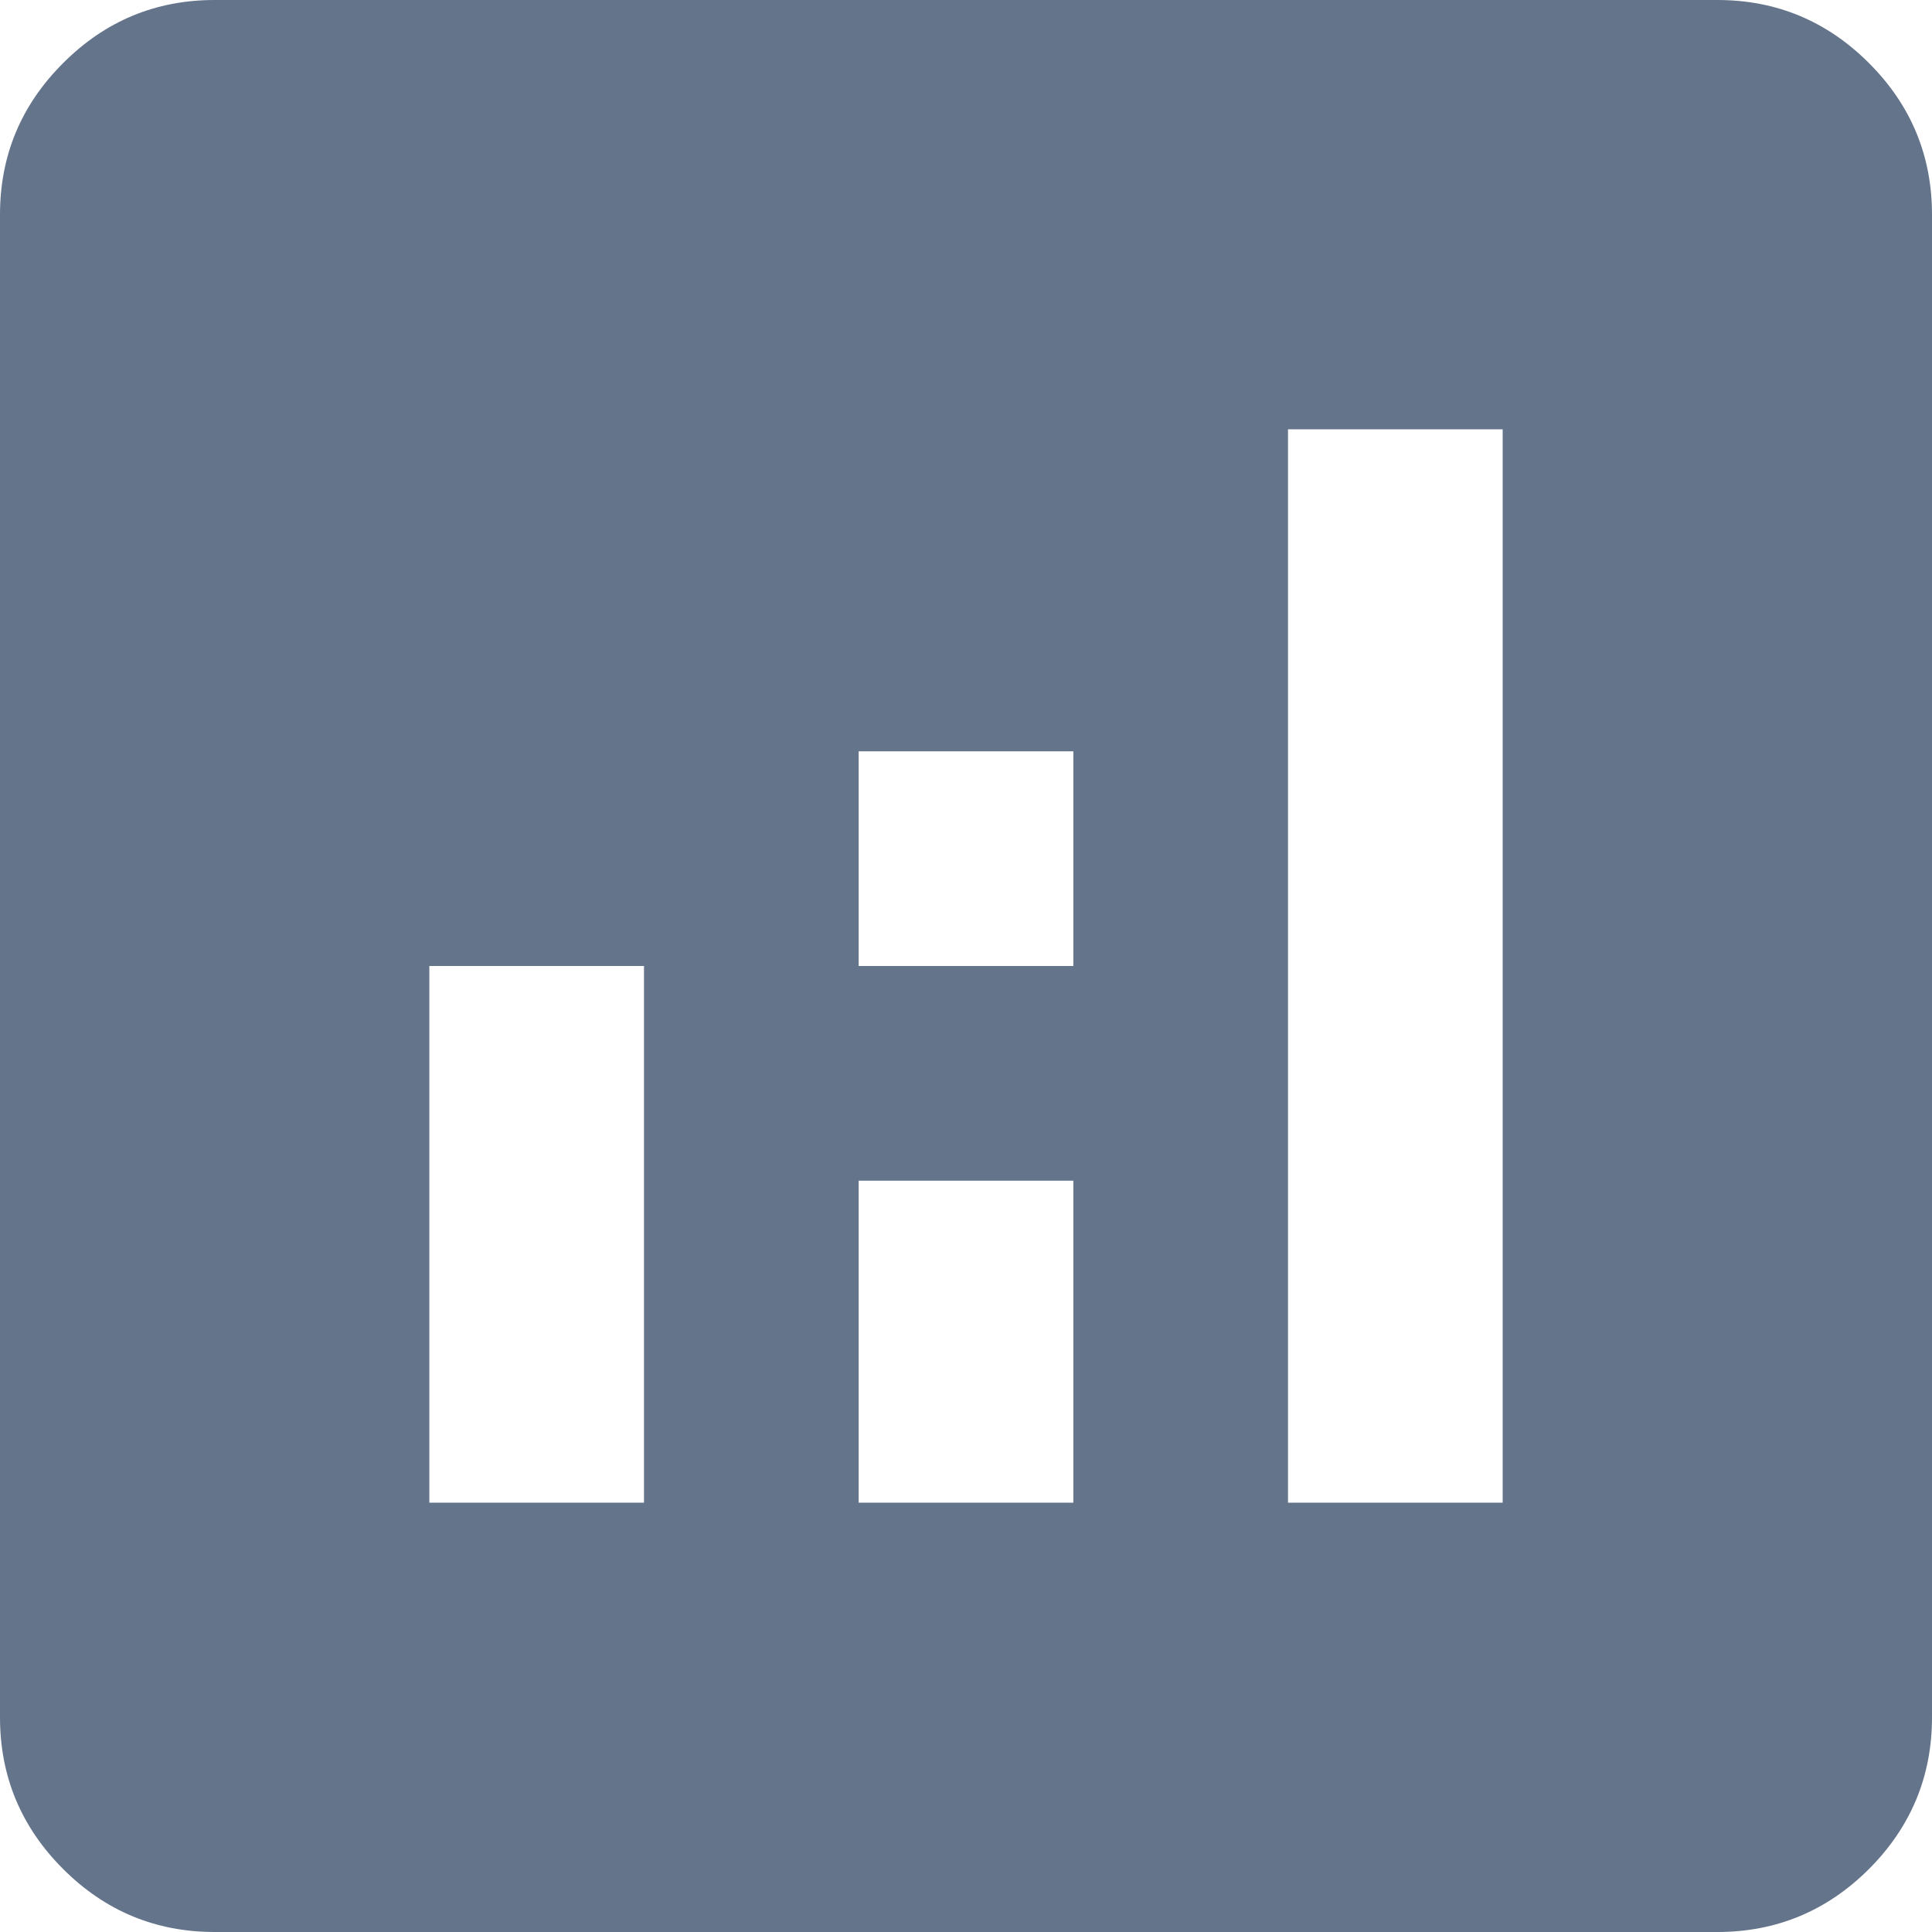
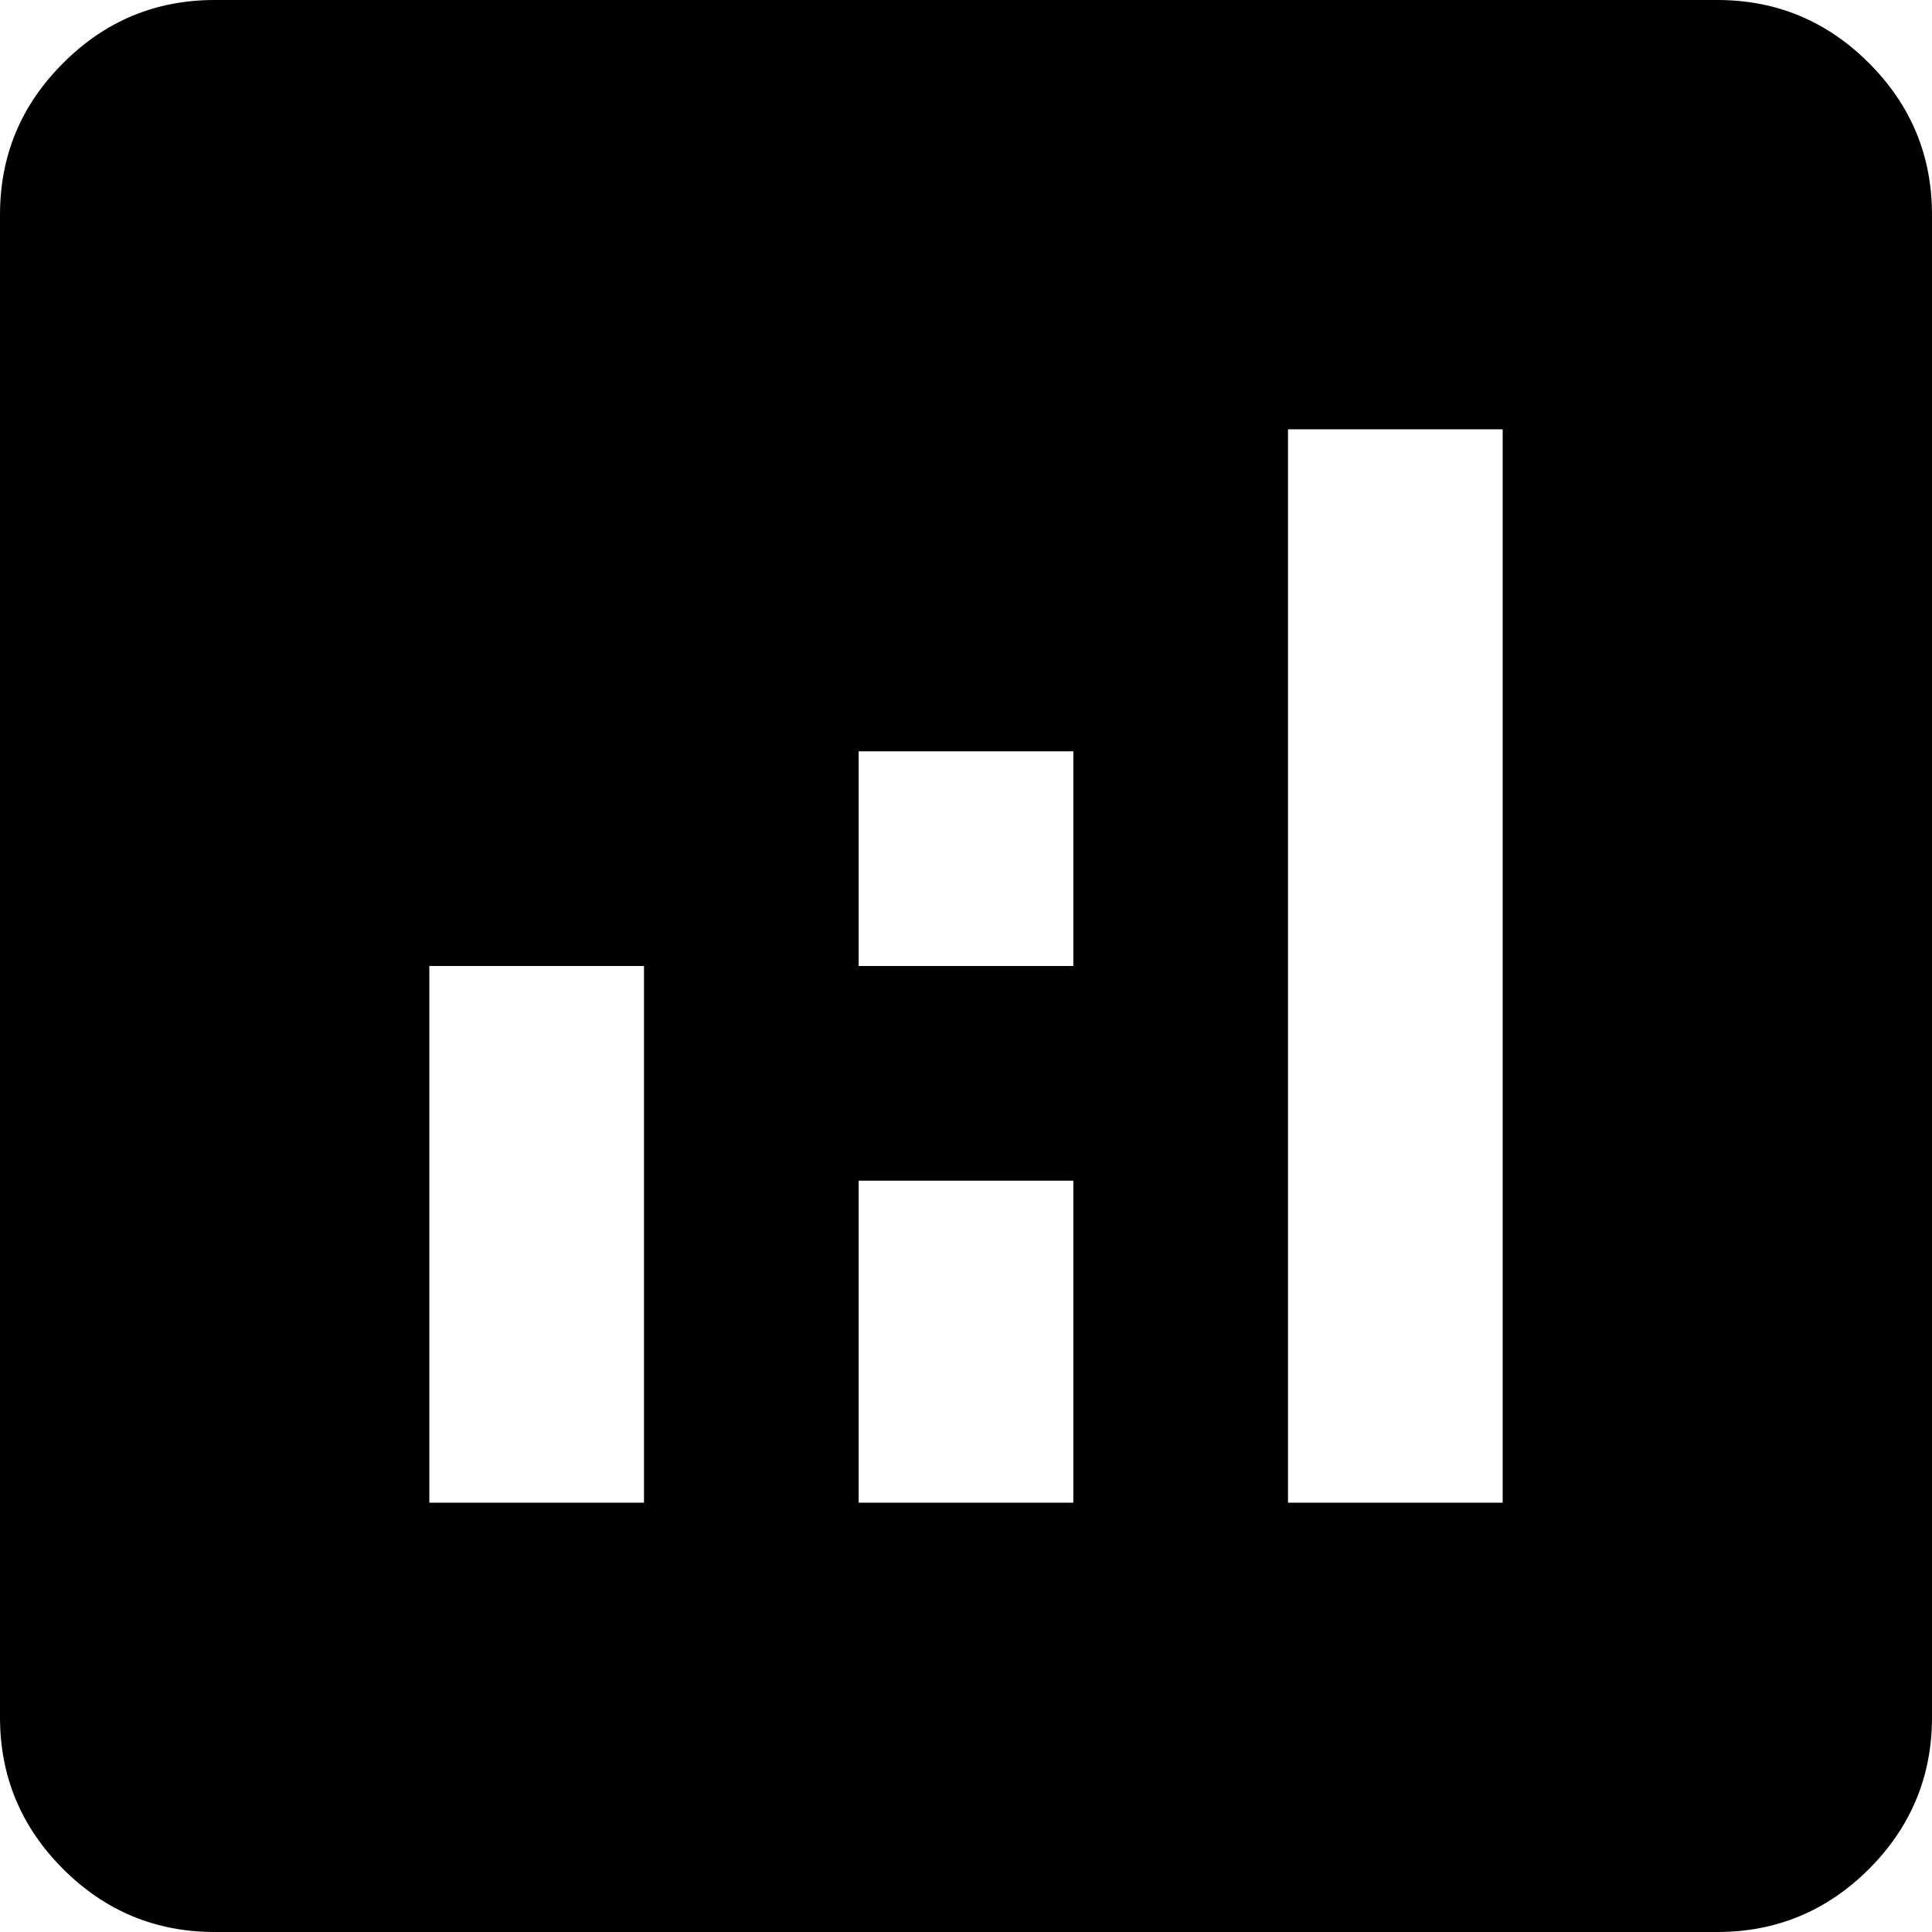
<svg xmlns="http://www.w3.org/2000/svg" preserveAspectRatio="none" overflow="visible" style="display: block;" width="18" height="18" viewBox="0 0 18 18" fill="none">
  <g id="Container">
-     <path id="Icon" d="M4 14H6V9H4V14V14M12 14H14V4H12V14V14M8 14H10V11H8V14V14M8 9H10V7H8V9V9M2 18C1.45 18 0.979 17.804 0.588 17.413C0.196 17.021 0 16.55 0 16V2C0 1.45 0.196 0.979 0.588 0.588C0.979 0.196 1.45 0 2 0H16C16.55 0 17.021 0.196 17.413 0.588C17.804 0.979 18 1.45 18 2V16C18 16.55 17.804 17.021 17.413 17.413C17.021 17.804 16.55 18 16 18H2V18" fill="#64748B" />
+     <path id="Icon" d="M4 14H6V9H4V14V14M12 14H14V4H12V14V14M8 14H10V11H8V14V14M8 9H10V7H8V9V9M2 18C1.45 18 0.979 17.804 0.588 17.413C0.196 17.021 0 16.55 0 16V2C0 1.45 0.196 0.979 0.588 0.588C0.979 0.196 1.45 0 2 0H16C16.55 0 17.021 0.196 17.413 0.588C17.804 0.979 18 1.45 18 2V16C18 16.55 17.804 17.021 17.413 17.413C17.021 17.804 16.55 18 16 18H2V18" fill="currentColor" />
  </g>
</svg>
